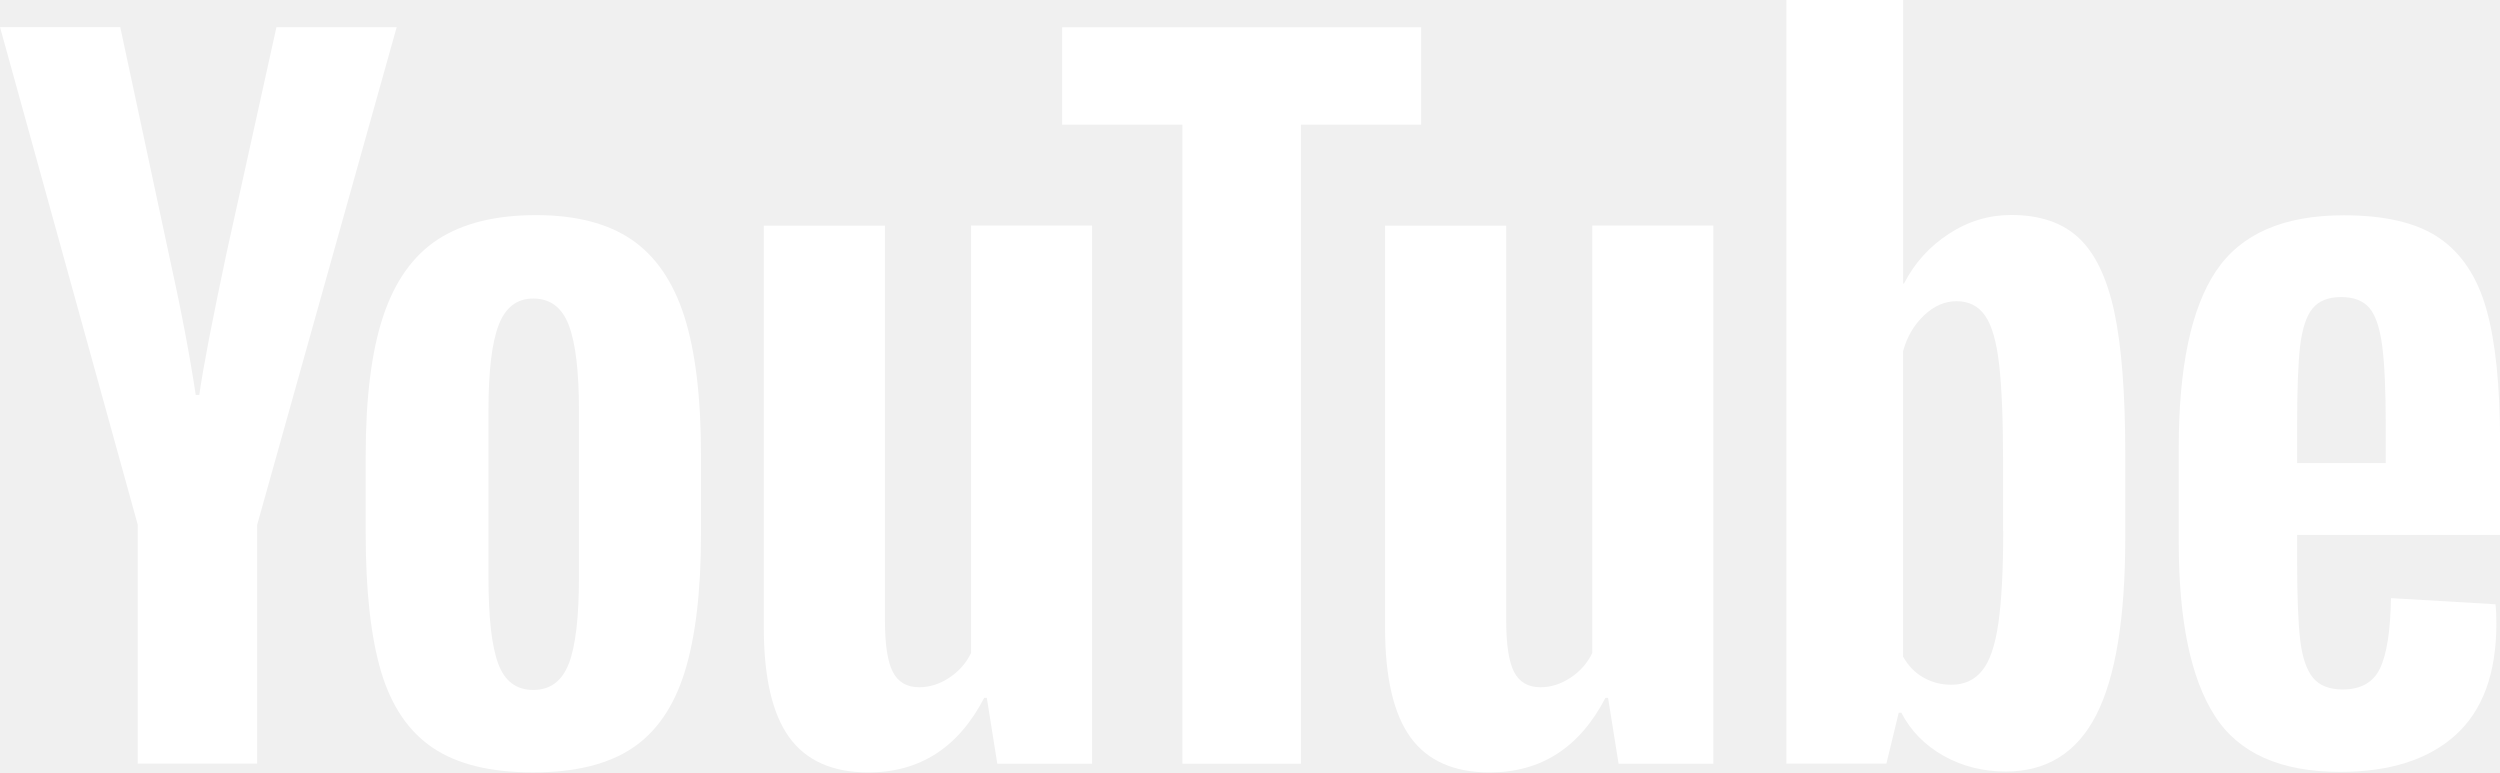
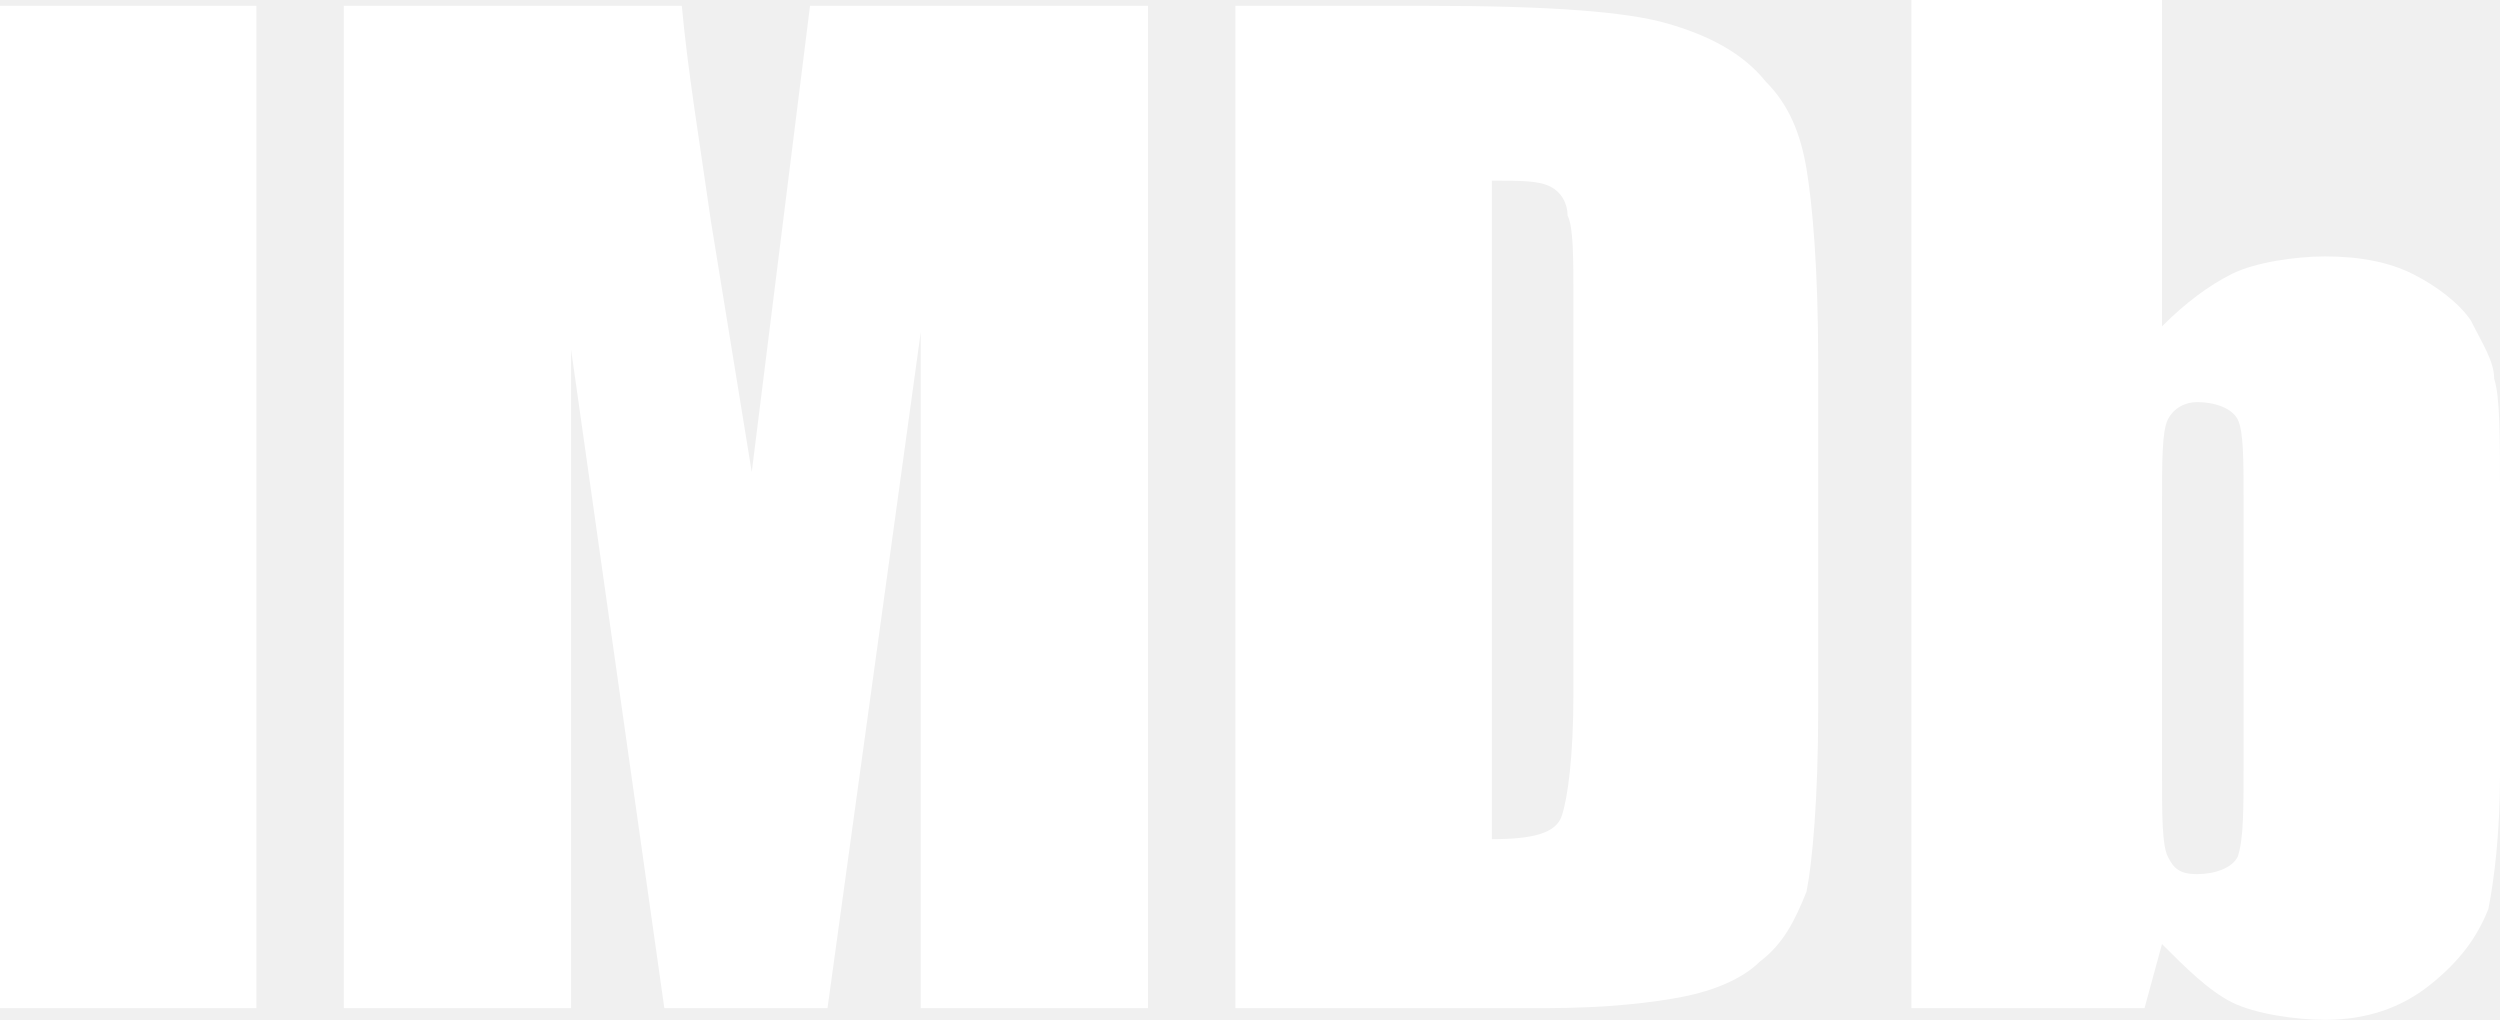
- <svg xmlns="http://www.w3.org/2000/svg" viewBox="409.289 277.787 332.579 102.756" width="332.579" height="102.756" version="1.1" id="svg394">
-   <defs id="defs398" />
-   <g viewBox="0 0 90 20" preserveAspectRatio="xMidYMid meet" class="style-scope yt-icon" transform="matrix(5.715038,0,0,5.715038,229.8682,273.297)" id="g392">
-     <g class="style-scope yt-icon" id="g390" style="fill:#ffffff">
-       <g id="youtube-paths" class="style-scope yt-icon" style="fill:#ffffff">
-         <path d="M 34.602,13.004 31.395,1.418 h 2.799 l 1.124,5.252 c 0.287,1.294 0.496,2.397 0.633,3.309 h 0.082 C 36.126,9.325 36.338,8.229 36.665,6.689 l 1.164,-5.27 h 2.799 L 37.38,13.004 v 5.557 h -2.78 v -5.557 z" class="style-scope yt-icon" style="fill:#ffffff" id="path375" />
-         <path d="m 41.47,18.194 c -0.564,-0.381 -0.967,-0.974 -1.206,-1.778 -0.237,-0.804 -0.357,-1.872 -0.357,-3.208 v -1.818 c 0,-1.348 0.136,-2.432 0.409,-3.248 0.273,-0.816 0.699,-1.413 1.277,-1.787 0.579,-0.374 1.338,-0.562 2.279,-0.562 0.927,0 1.667,0.191 2.227,0.572 0.557,0.381 0.967,0.978 1.225,1.787 0.259,0.811 0.388,1.891 0.388,3.238 v 1.818 c 0,1.336 -0.127,2.408 -0.379,3.217 -0.252,0.811 -0.661,1.404 -1.225,1.778 -0.564,0.374 -1.331,0.562 -2.298,0.562 -0.997,0.002 -1.776,-0.191 -2.34,-0.572 z m 3.166,-1.961 c 0.155,-0.409 0.235,-1.075 0.235,-2.001 v -3.902 c 0,-0.898 -0.078,-1.557 -0.235,-1.971 C 44.478,7.942 44.203,7.735 43.807,7.735 c -0.381,0 -0.651,0.207 -0.807,0.623 -0.158,0.416 -0.235,1.072 -0.235,1.971 v 3.902 c 0,0.927 0.075,1.595 0.226,2.001 0.15,0.409 0.421,0.614 0.816,0.614 0.395,0 0.67,-0.205 0.828,-0.614 z" class="style-scope yt-icon" style="fill:#ffffff" id="path377" />
-         <path d="m 56.815,18.563 h -2.206 L 54.365,17.03 h -0.061 c -0.6,1.157 -1.498,1.736 -2.698,1.736 -0.83,0 -1.444,-0.273 -1.839,-0.816 -0.395,-0.546 -0.593,-1.397 -0.593,-2.554 V 6.038 h 2.82 v 9.193 c 0,0.56 0.061,0.957 0.183,1.195 0.122,0.237 0.327,0.357 0.614,0.357 0.245,0 0.48,-0.075 0.706,-0.226 0.226,-0.151 0.39,-0.341 0.501,-0.572 V 6.035 h 2.817 z" class="style-scope yt-icon" style="fill:#ffffff" id="path379" />
-         <path d="M 64.475,3.688 H 61.677 V 18.563 H 58.918 V 3.688 H 56.119 V 1.42 h 8.356 z" class="style-scope yt-icon" style="fill:#ffffff" id="path381" />
-         <path d="m 71.277,18.563 h -2.206 L 68.826,17.03 h -0.061 c -0.6,1.157 -1.498,1.736 -2.698,1.736 -0.83,0 -1.444,-0.273 -1.839,-0.816 -0.395,-0.546 -0.593,-1.397 -0.593,-2.554 V 6.038 h 2.82 v 9.193 c 0,0.56 0.061,0.957 0.183,1.195 0.122,0.237 0.327,0.357 0.614,0.357 0.244,0 0.48,-0.075 0.706,-0.226 0.226,-0.151 0.39,-0.341 0.501,-0.572 V 6.035 h 2.817 z" class="style-scope yt-icon" style="fill:#ffffff" id="path383" />
-         <path d="M 80.609,8.039 C 80.437,7.248 80.162,6.677 79.781,6.322 79.4,5.967 78.876,5.79 78.208,5.79 c -0.517,0 -1.002,0.146 -1.451,0.44 -0.449,0.294 -0.797,0.677 -1.042,1.155 H 75.694 V 0.786 H 72.977 V 18.561 h 2.328 l 0.287,-1.185 h 0.061 c 0.219,0.423 0.546,0.755 0.981,1.002 0.435,0.245 0.92,0.367 1.451,0.367 0.953,0 1.656,-0.44 2.105,-1.317 0.449,-0.88 0.675,-2.251 0.675,-4.118 v -1.983 c 0,-1.399 -0.087,-2.498 -0.256,-3.288 z m -2.585,5.111 c 0,0.912 -0.038,1.627 -0.113,2.145 -0.075,0.517 -0.2,0.887 -0.379,1.103 -0.176,0.219 -0.416,0.327 -0.715,0.327 -0.233,0 -0.447,-0.054 -0.644,-0.165 -0.198,-0.108 -0.357,-0.273 -0.48,-0.489 V 8.961 c 0.094,-0.341 0.259,-0.619 0.491,-0.837 0.231,-0.219 0.484,-0.327 0.755,-0.327 0.287,0 0.508,0.113 0.663,0.336 0.158,0.226 0.266,0.602 0.327,1.134 0.061,0.532 0.092,1.286 0.092,2.267 v 1.616 z" class="style-scope yt-icon" style="fill:#ffffff" id="path385" />
-         <path d="m 84.866,13.871 c 0,0.804 0.024,1.406 0.071,1.809 0.047,0.402 0.146,0.694 0.296,0.88 0.15,0.183 0.381,0.275 0.694,0.275 0.421,0 0.713,-0.165 0.868,-0.491 0.158,-0.327 0.242,-0.873 0.256,-1.635 l 2.432,0.143 c 0.014,0.108 0.021,0.259 0.021,0.449 0,1.157 -0.318,2.023 -0.95,2.594 -0.633,0.572 -1.529,0.858 -2.686,0.858 -1.39,0 -2.364,-0.435 -2.921,-1.308 -0.56,-0.873 -0.837,-2.22 -0.837,-4.045 v -2.187 c 0,-1.879 0.289,-3.253 0.868,-4.118 0.579,-0.865 1.569,-1.298 2.973,-1.298 0.967,0 1.71,0.176 2.227,0.532 0.517,0.355 0.882,0.905 1.094,1.656 0.212,0.75 0.318,1.785 0.318,3.107 v 2.145 H 84.866 Z M 85.223,7.968 C 85.08,8.144 84.986,8.434 84.936,8.836 84.889,9.238 84.866,9.847 84.866,10.666 v 0.898 h 2.063 V 10.666 C 86.928,9.861 86.9,9.252 86.846,8.836 86.792,8.42 86.693,8.128 86.55,7.956 86.406,7.787 86.185,7.7 85.886,7.7 85.585,7.702 85.364,7.792 85.223,7.968 Z" class="style-scope yt-icon" style="fill:#ffffff" id="path387" />
-       </g>
+ <svg xmlns="http://www.w3.org/2000/svg" version="1.1" viewBox="0 0 42.9 17.5" xml:space="preserve" id="svg19" width="42.9" height="17.5">
+   <defs id="defs23" />
+   <style type="text/css" id="style2">
+ 	.st0{fill:#231F20;}
+ 	.st1{fill-rule:evenodd;clip-rule:evenodd;fill:#231F20;}
+ 	.st2{fill-rule:evenodd;clip-rule:evenodd;}
+ </style>
+   <g id="Layer_1" transform="translate(-27.8,-41.4)">
+     <g id="IMDB" style="fill:#ffffff">
+       <rect class="st2" height="17.2" width="4.4" x="27.8" y="41.5" id="rect9" style="fill:#ffffff" />
+       <path class="st2" d="m 41.7,41.5 -1,8 -0.7,-4.3 c -0.2,-1.4 -0.4,-2.6 -0.5,-3.7 h -5.8 v 17.2 h 3.9 V 47.4 l 1.6,11.3 H 42 l 1.6,-11.6 v 11.6 h 3.9 V 41.5 Z" id="path11" style="fill:#ffffff" />
+       <path class="st2" d="m 54.3,58.7 c 1.1,0 1.9,-0.1 2.4,-0.2 0.5,-0.1 1,-0.3 1.3,-0.6 0.4,-0.3 0.6,-0.7 0.8,-1.2 0.1,-0.5 0.2,-1.6 0.2,-3.1 v -6 c 0,-1.6 -0.1,-2.7 -0.2,-3.3 -0.1,-0.6 -0.3,-1.1 -0.7,-1.5 -0.4,-0.5 -1,-0.8 -1.7,-1 -0.7,-0.2 -2,-0.3 -4.1,-0.3 H 49 v 17.2 z m 0.1,-14.1 c 0.2,0.1 0.3,0.3 0.3,0.5 0.1,0.2 0.1,0.7 0.1,1.5 v 6.7 c 0,1.1 -0.1,1.8 -0.2,2.1 -0.1,0.3 -0.5,0.4 -1.2,0.4 V 44.5 c 0.5,0 0.8,0 1,0.1 z" id="path13" style="fill:#ffffff" />
+       <path class="st2" d="m 60.6,41.5 v 17.2 h 4 l 0.3,-1.1 c 0.4,0.4 0.8,0.8 1.2,1 0.4,0.2 1.1,0.3 1.6,0.3 0.7,0 1.3,-0.2 1.8,-0.6 0.5,-0.4 0.8,-0.8 1,-1.3 0.1,-0.5 0.2,-1.3 0.2,-2.3 v -4.8 c 0,-1 0,-1.7 -0.1,-2 0,-0.3 -0.2,-0.6 -0.4,-1 -0.2,-0.3 -0.6,-0.6 -1,-0.8 -0.4,-0.2 -0.9,-0.3 -1.5,-0.3 -0.5,0 -1.2,0.1 -1.6,0.3 -0.4,0.2 -0.8,0.5 -1.2,0.9 v -5.6 h -4.3 z m 5.7,13 c 0,0.8 0,1.3 -0.1,1.6 -0.1,0.2 -0.4,0.3 -0.7,0.3 -0.3,0 -0.4,-0.1 -0.5,-0.3 -0.1,-0.2 -0.1,-0.7 -0.1,-1.5 v -4.5 c 0,-0.8 0,-1.3 0.1,-1.5 0.1,-0.2 0.3,-0.3 0.5,-0.3 0.3,0 0.6,0.1 0.7,0.3 0.1,0.2 0.1,0.7 0.1,1.4 z" id="path15" style="fill:#ffffff" />
    </g>
  </g>
</svg>
